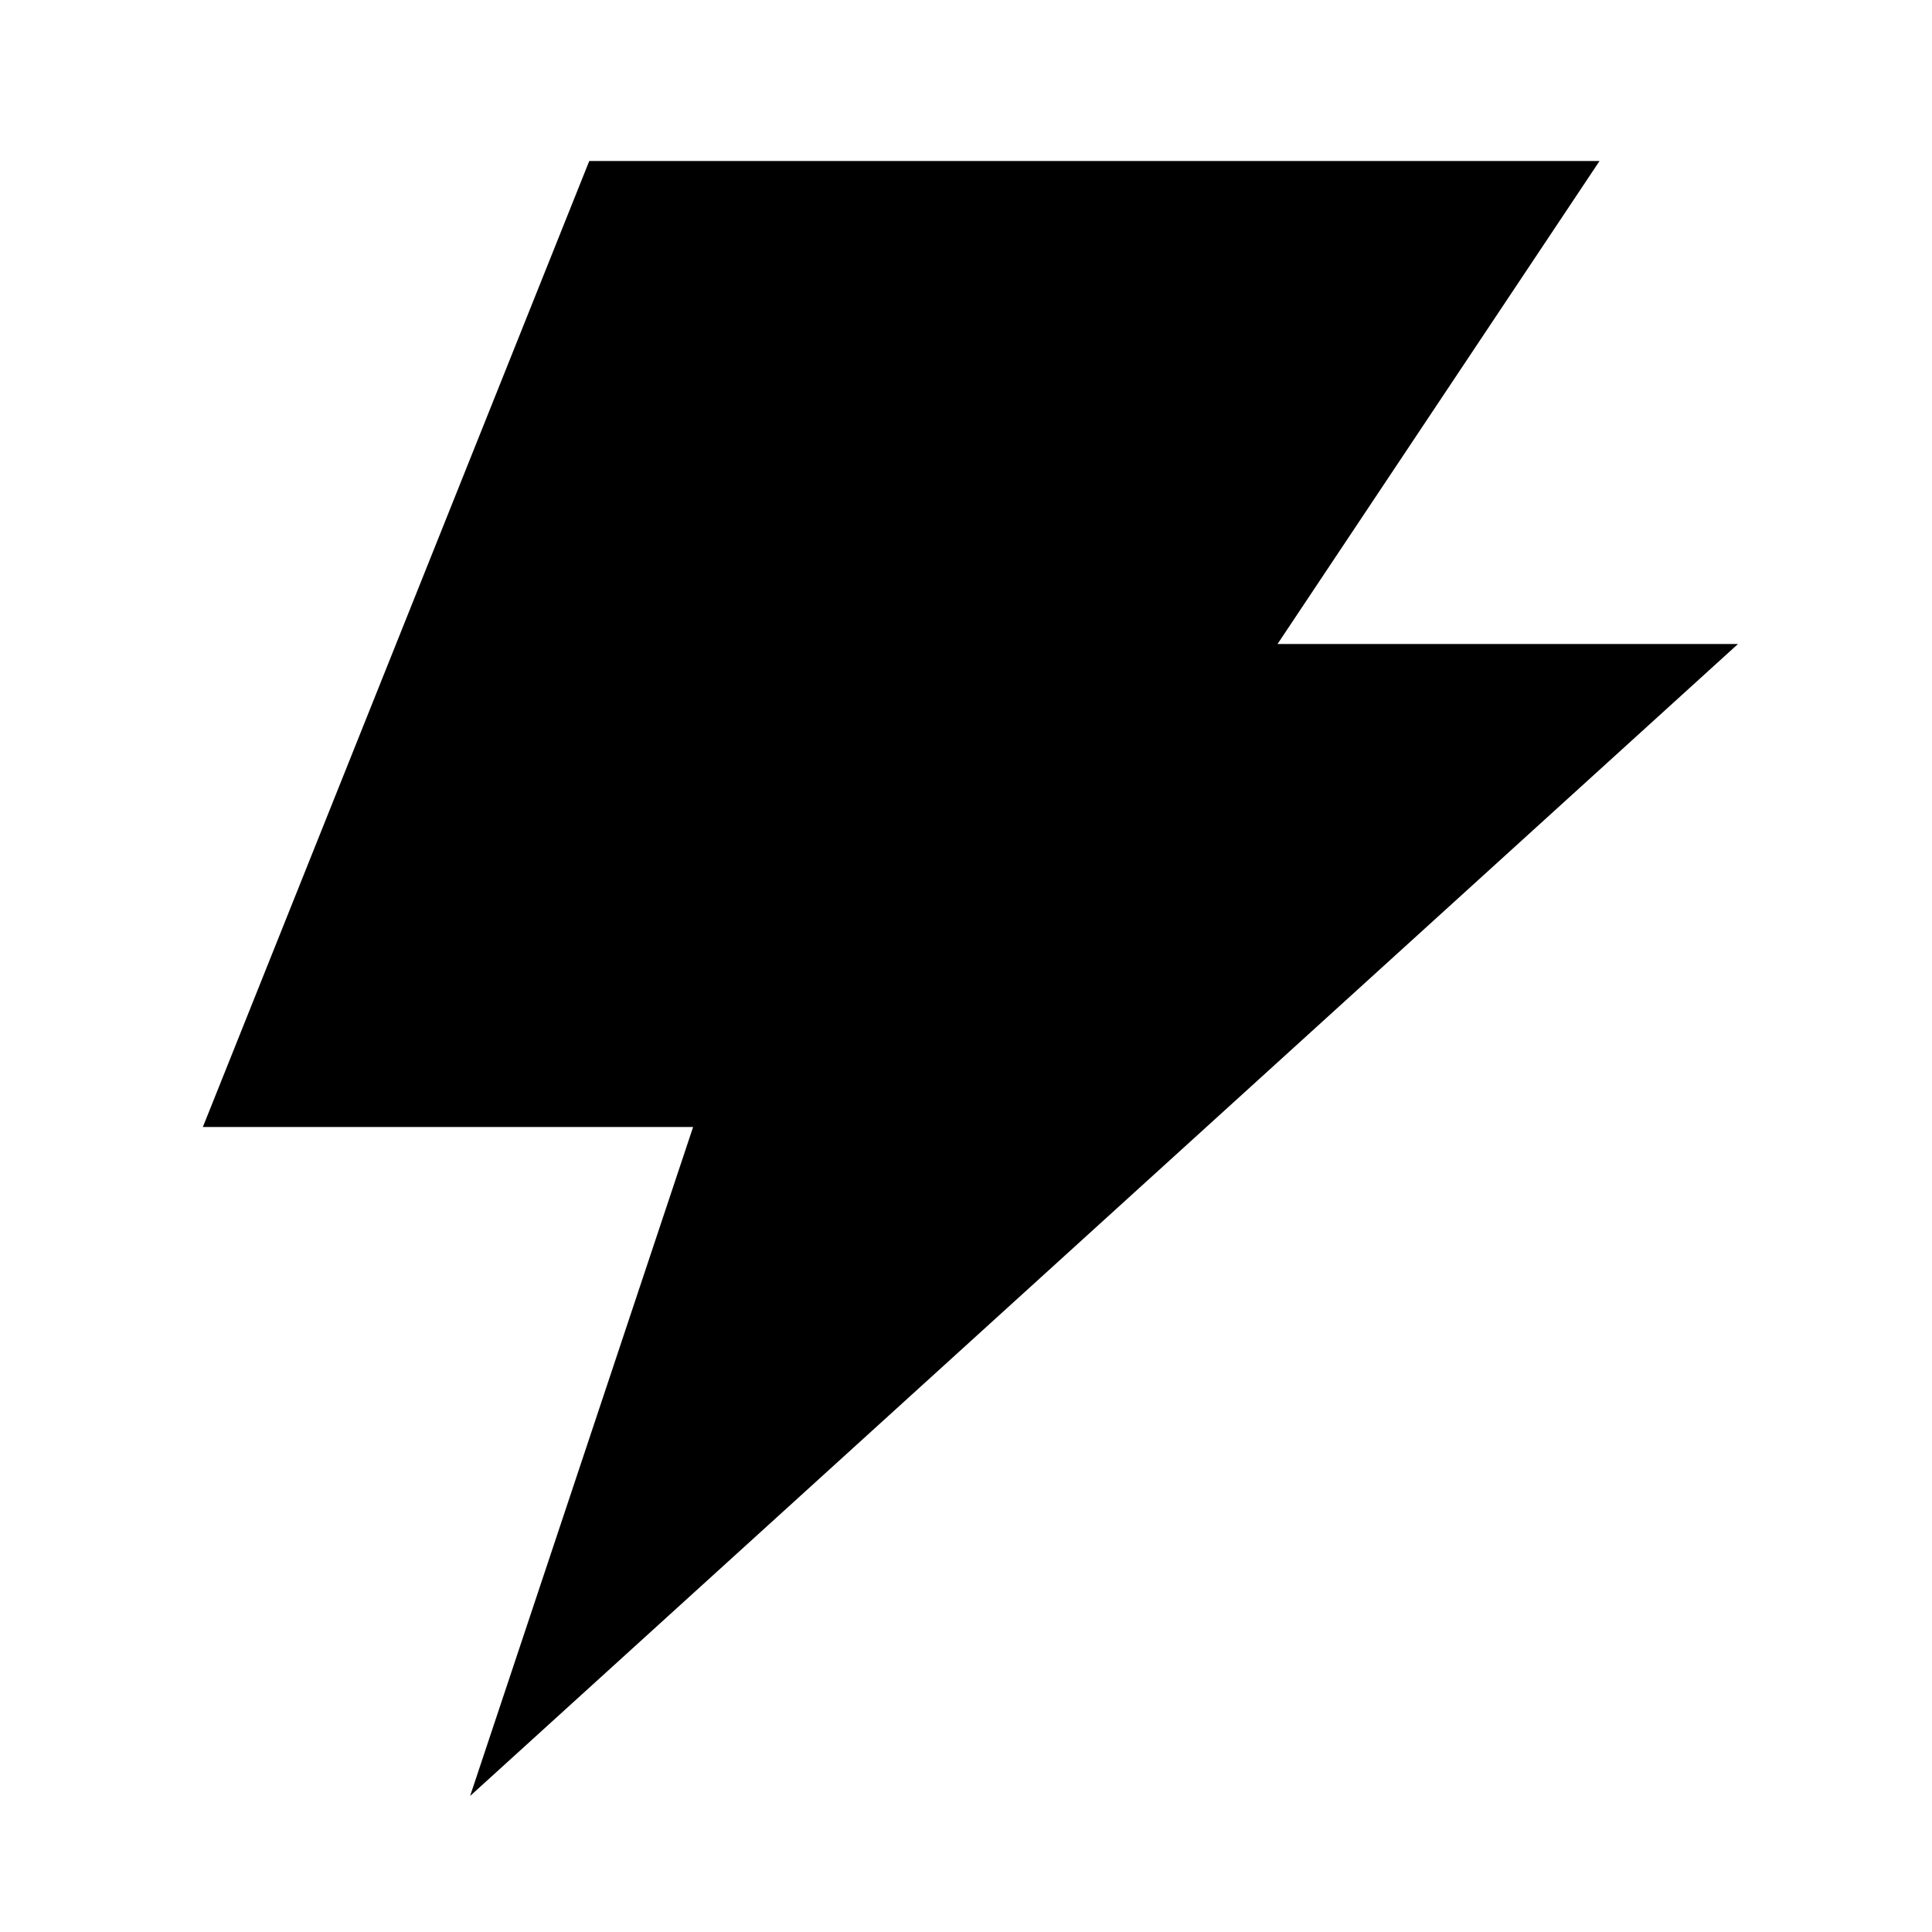
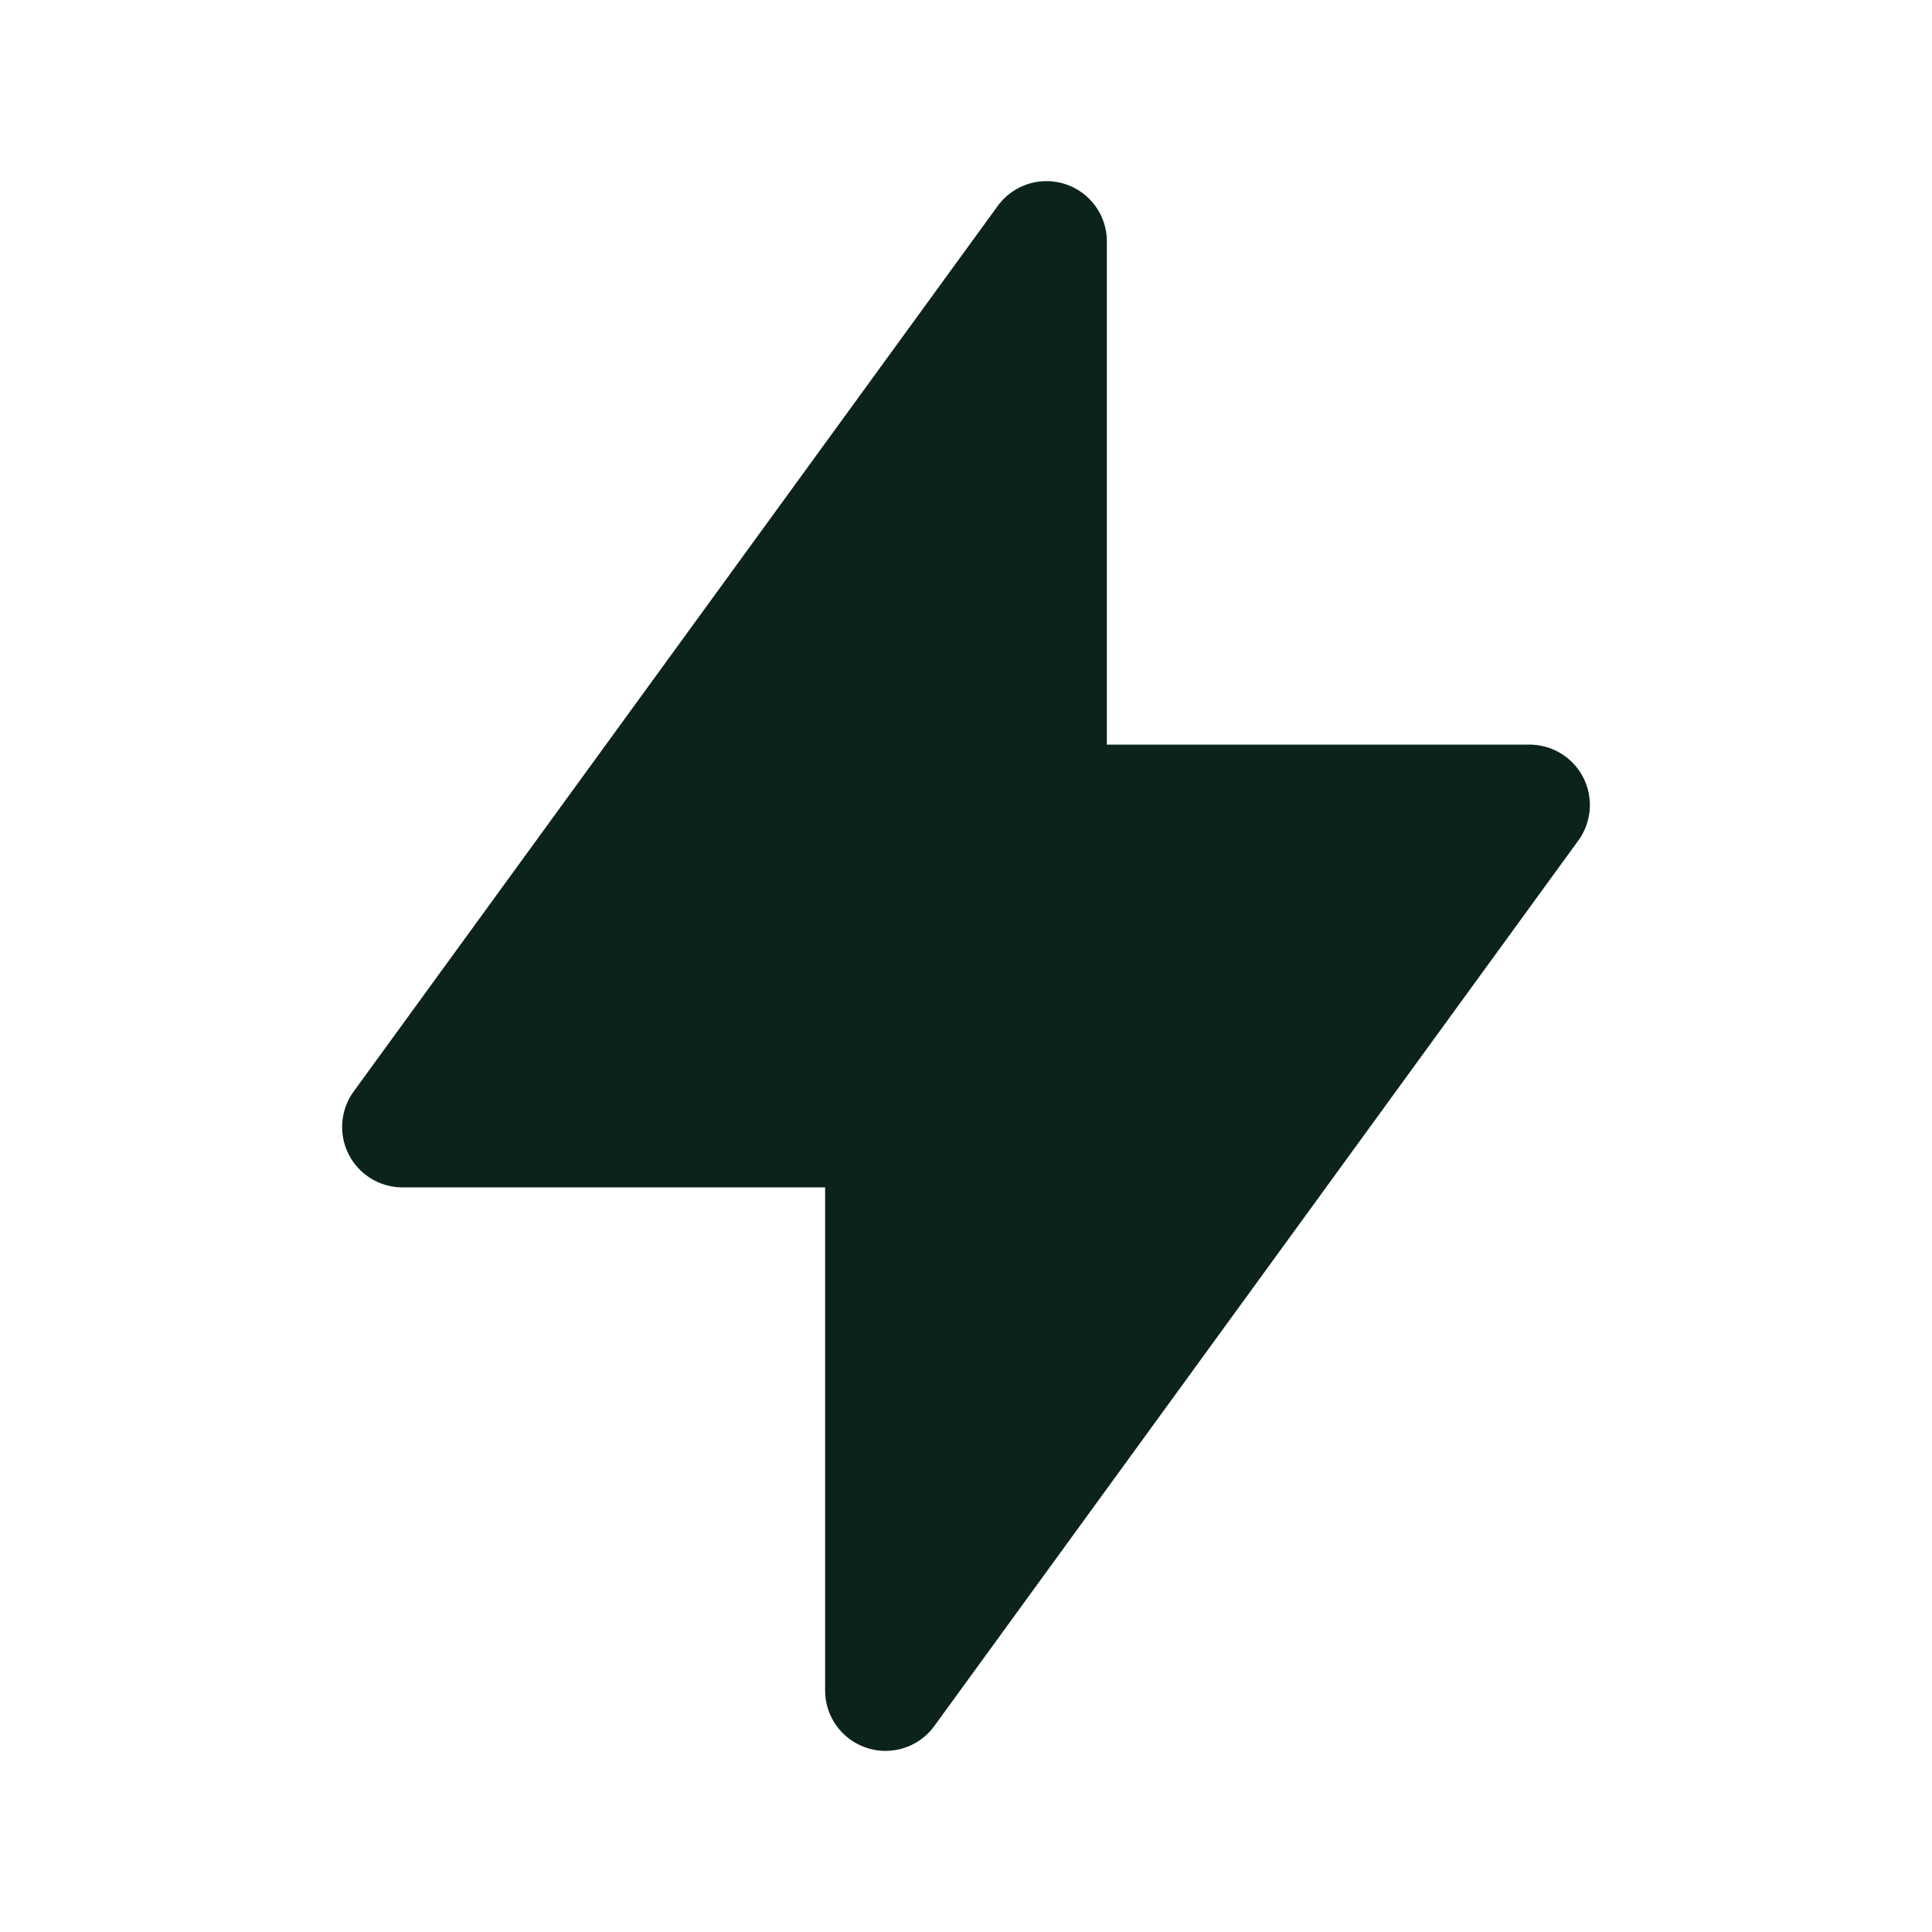
- <svg viewBox="0 0 24 24" className="absolute h-full fill-[#0a1b16] object-cover">
-   <g data-name="Layer 2" id="Layer_2">
-     <polygon points="21.59 8                15.87 8 19.87 2 7.32 2 2.52 14 8.61 14 5.84 22.31 21.59 8" />
-   </g>
+ <svg xmlns="http://www.w3.org/2000/svg" viewBox="0 0 24 24" stroke-width="1.5" stroke="#0b231c" fill="#0b231c" stroke-linecap="round" stroke-linejoin="round">
+   <path stroke="none" d="M0 0h24v24H0z" fill="none" />
+   <path d="M13 3l0 7l6 0l-8 11l0 -7l-6 0l8 -11" />
</svg>
